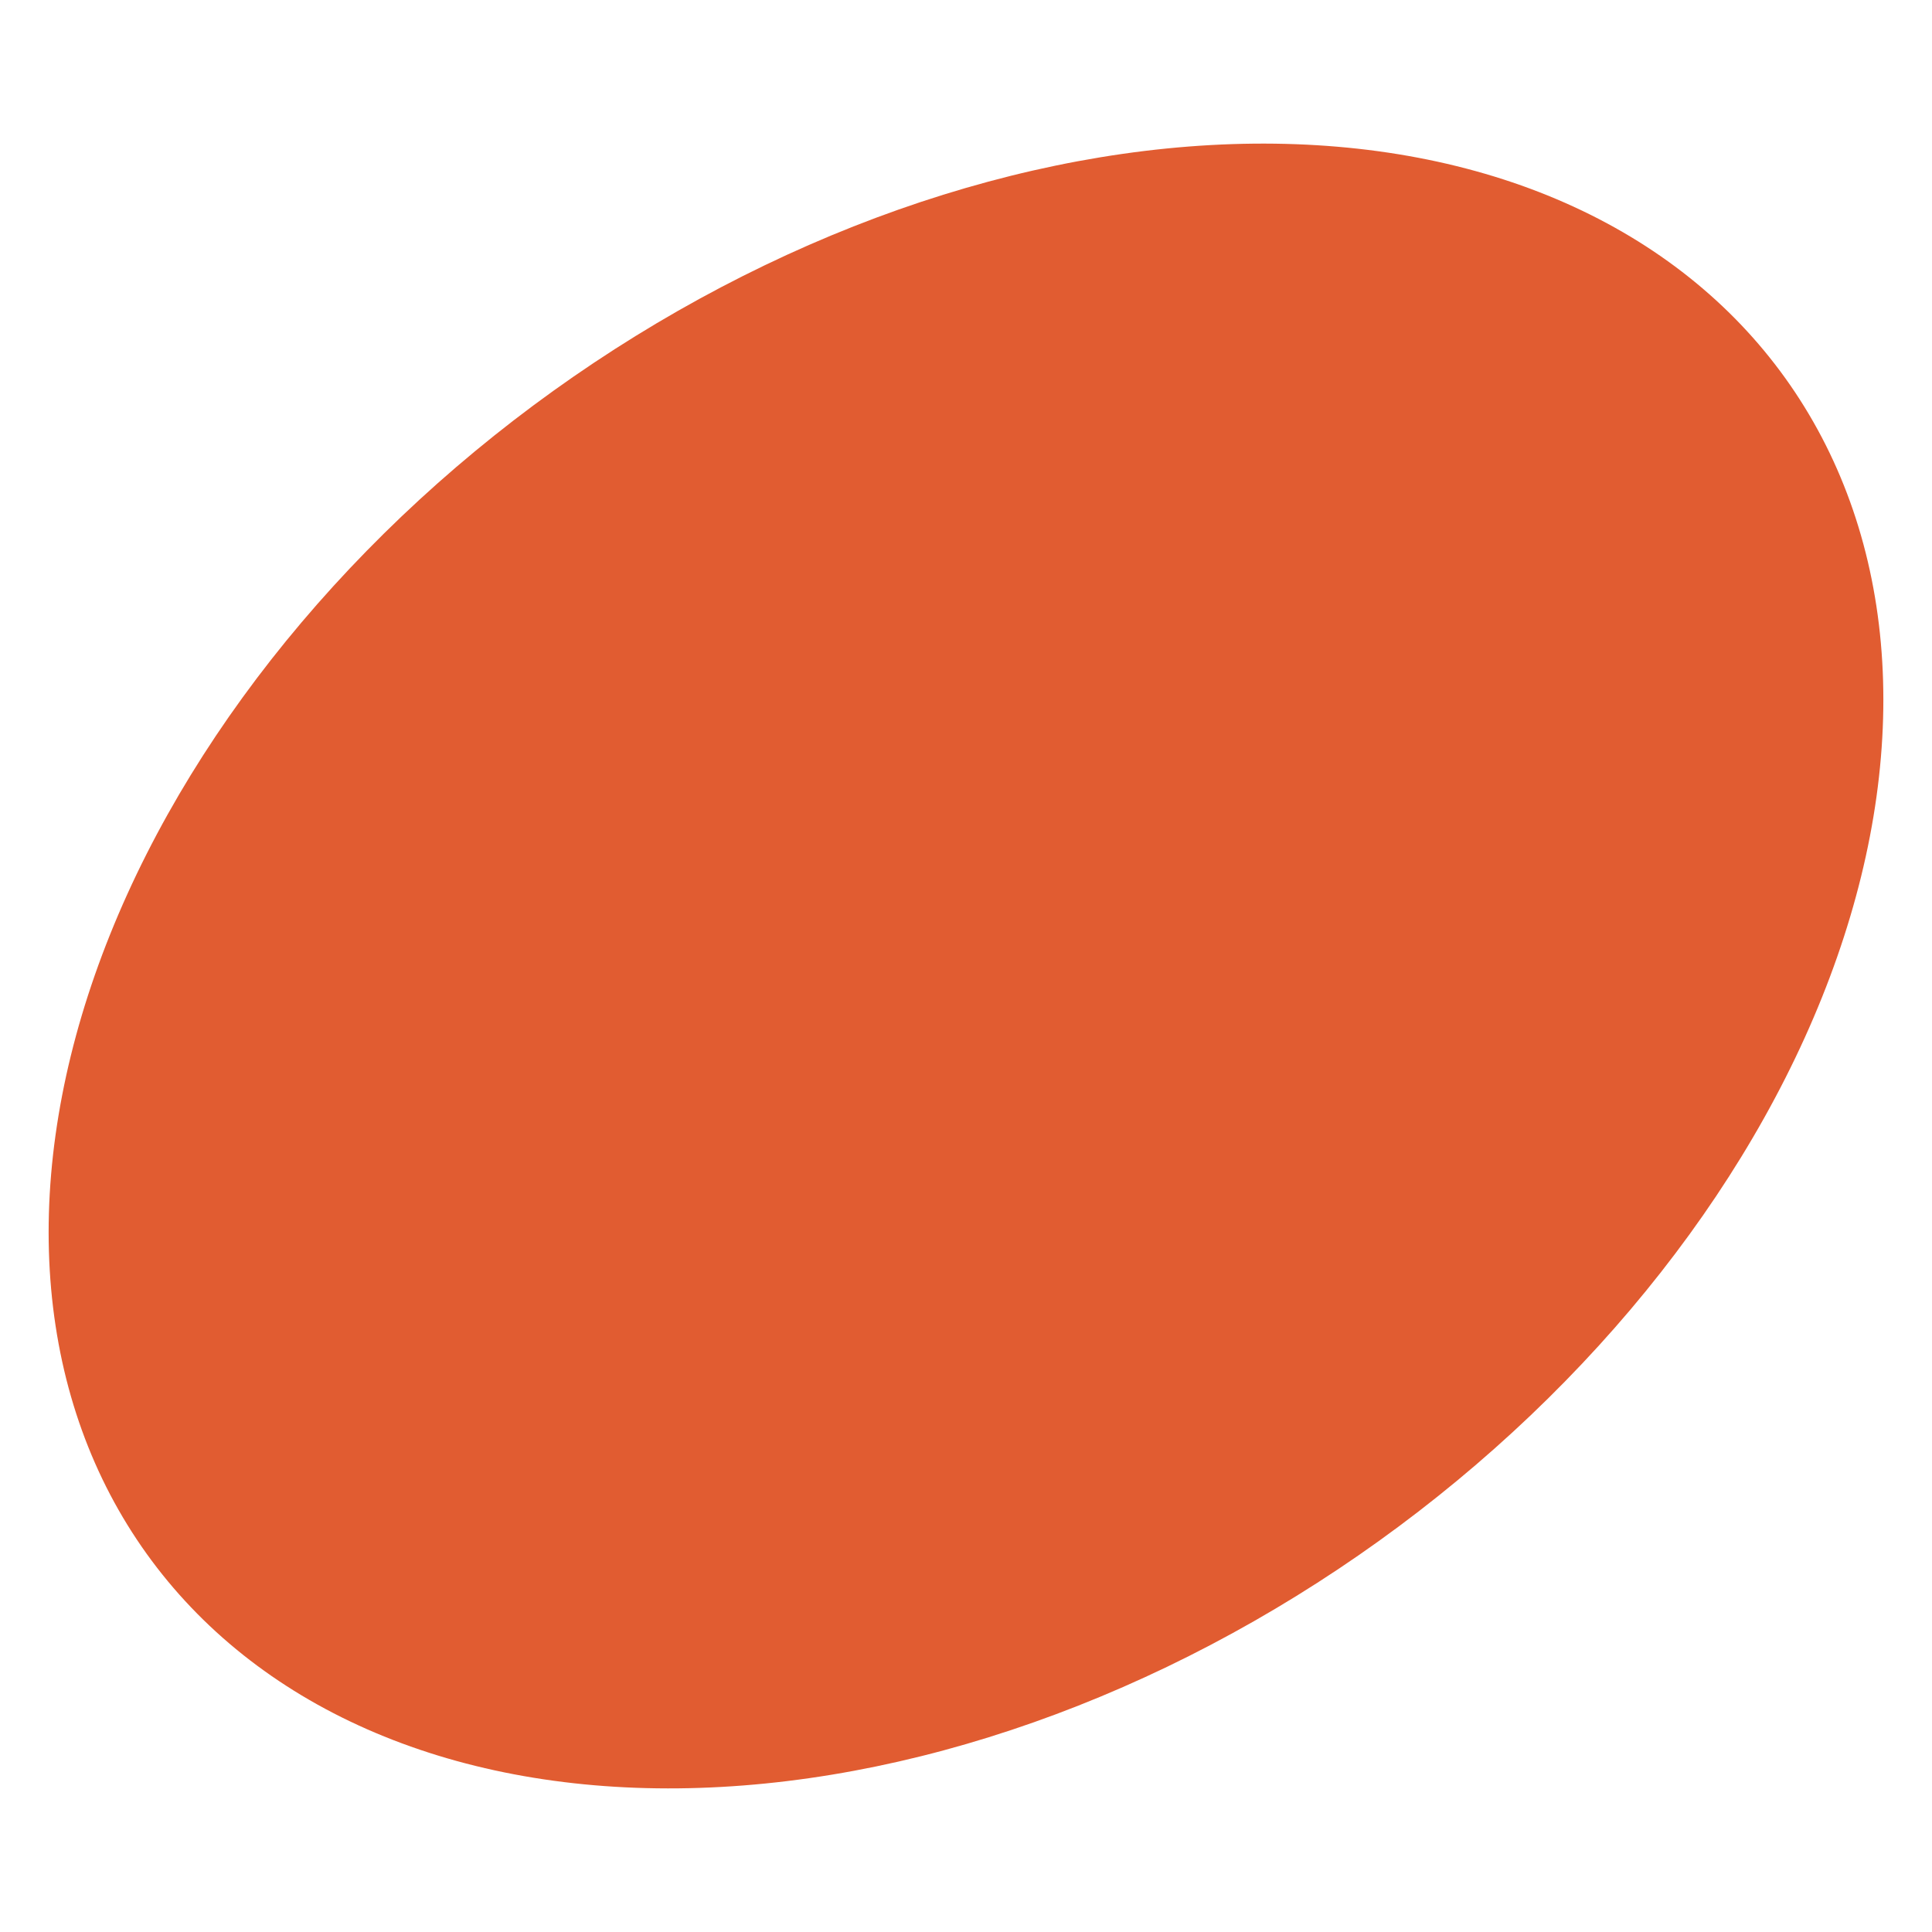
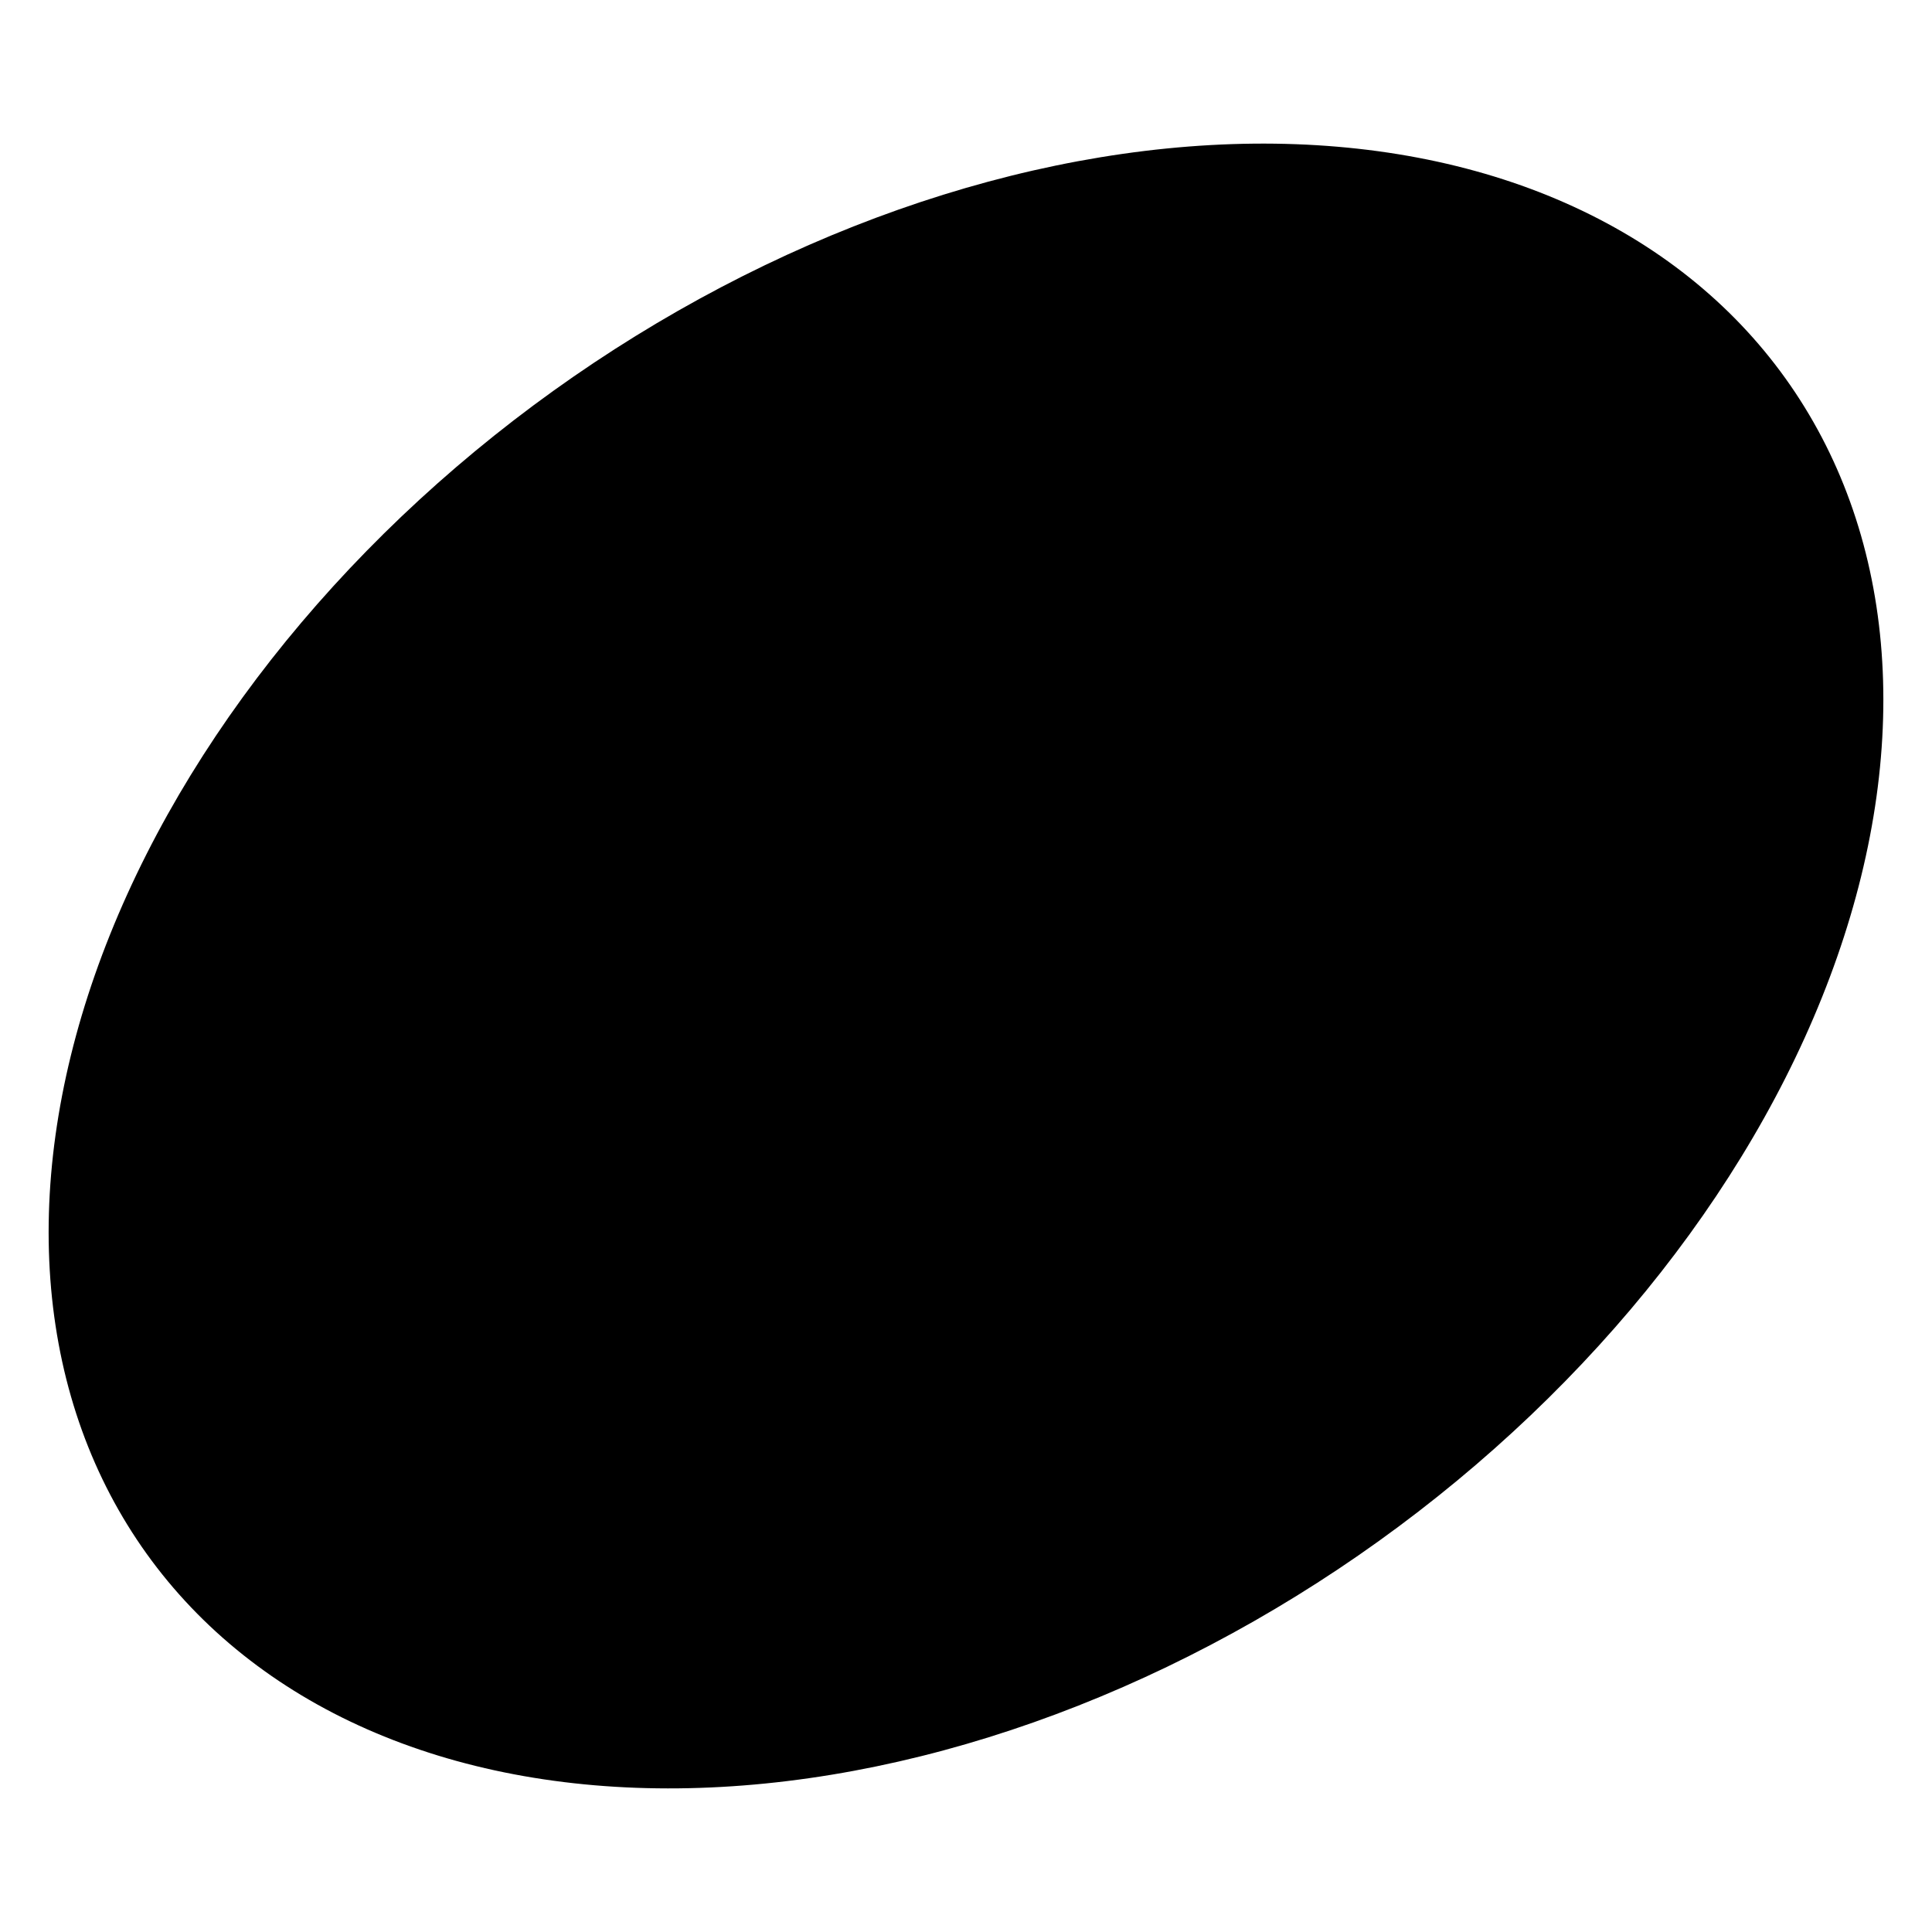
<svg xmlns="http://www.w3.org/2000/svg" width="2000" zoomAndPan="magnify" viewBox="0 0 1500 1500" height="2000" preserveAspectRatio="xMidYMid meet" version="1.0">
  <defs>
    <clipPath id="b74df429f9">
      <path d="M 37 111 L 1463 111 L 1463 1389 L 37 1389 Z M 37 111 " clip-rule="nonzero" />
    </clipPath>
    <clipPath id="466dfbf240">
      <path d="M -206.66 759.949 L 1065.734 -152.941 L 1706.68 740.414 L 434.289 1653.305 Z M -206.66 759.949 " clip-rule="nonzero" />
    </clipPath>
    <clipPath id="91a42a7e70">
      <path d="M -206.66 759.949 L 1065.734 -152.941 L 1706.68 740.414 L 434.289 1653.305 Z M -206.66 759.949 " clip-rule="nonzero" />
    </clipPath>
  </defs>
  <g clip-path="url(#b74df429f9)">
    <g clip-path="url(#466dfbf240)">
      <g clip-path="url(#91a42a7e70)">
-         <path fill="#e15c31" d="M 1386.105 293.613 C 1391.348 300.922 1396.332 308.41 1401.059 316.074 C 1405.785 323.742 1410.246 331.578 1414.445 339.582 C 1418.645 347.586 1422.57 355.75 1426.23 364.078 C 1429.891 372.402 1433.273 380.875 1436.387 389.5 C 1439.496 398.125 1442.332 406.891 1444.887 415.793 C 1447.445 424.699 1449.723 433.73 1451.715 442.895 C 1453.711 452.055 1455.426 461.332 1456.855 470.73 C 1458.285 480.129 1459.43 489.633 1460.289 499.242 C 1461.148 508.852 1461.723 518.559 1462.012 528.355 C 1462.301 538.156 1462.305 548.039 1462.02 558.008 C 1461.738 567.973 1461.168 578.008 1460.312 588.117 C 1459.461 598.227 1458.32 608.395 1456.895 618.617 C 1455.473 628.844 1453.766 639.117 1451.773 649.438 C 1449.785 659.758 1447.516 670.109 1444.965 680.496 C 1442.41 690.883 1439.582 701.293 1436.477 711.727 C 1433.371 722.156 1429.992 732.594 1426.336 743.043 C 1422.684 753.492 1418.762 763.938 1414.566 774.383 C 1410.375 784.824 1405.918 795.25 1401.199 805.66 C 1396.477 816.07 1391.496 826.449 1386.258 836.805 C 1381.02 847.156 1375.531 857.469 1369.785 867.738 C 1364.043 878.008 1358.055 888.227 1351.82 898.391 C 1345.59 908.551 1339.117 918.648 1332.406 928.684 C 1325.699 938.715 1318.758 948.668 1311.59 958.547 C 1304.418 968.422 1297.031 978.207 1289.418 987.906 C 1281.805 997.602 1273.984 1007.199 1265.949 1016.695 C 1257.914 1026.188 1249.676 1035.57 1241.234 1044.84 C 1232.793 1054.109 1224.16 1063.254 1215.336 1072.273 C 1206.512 1081.293 1197.508 1090.18 1188.32 1098.934 C 1179.133 1107.684 1169.773 1116.289 1160.246 1124.75 C 1150.719 1133.211 1141.031 1141.516 1131.184 1149.664 C 1121.336 1157.812 1111.344 1165.797 1101.203 1173.617 C 1091.062 1181.438 1080.789 1189.078 1070.375 1196.547 C 1059.965 1204.02 1049.434 1211.305 1038.777 1218.406 C 1028.125 1225.504 1017.359 1232.414 1006.484 1239.133 C 995.609 1245.848 984.641 1252.363 973.574 1258.68 C 962.504 1264.996 951.355 1271.105 940.121 1277.004 C 928.887 1282.902 917.586 1288.59 906.215 1294.059 C 894.84 1299.527 883.414 1304.777 871.93 1309.801 C 860.445 1314.828 848.918 1319.625 837.348 1324.195 C 825.781 1328.766 814.184 1333.105 802.559 1337.207 C 790.938 1341.312 779.297 1345.176 767.645 1348.805 C 755.992 1352.434 744.34 1355.816 732.688 1358.957 C 721.031 1362.102 709.395 1364.996 697.77 1367.645 C 686.145 1370.297 674.547 1372.695 662.977 1374.844 C 651.41 1376.996 639.883 1378.895 628.398 1380.539 C 616.914 1382.184 605.484 1383.574 594.109 1384.715 C 582.734 1385.852 571.43 1386.734 560.195 1387.359 C 548.961 1387.984 537.809 1388.355 526.742 1388.469 C 515.672 1388.582 504.699 1388.441 493.824 1388.043 C 482.945 1387.645 472.18 1386.988 461.523 1386.078 C 450.867 1385.164 440.332 1384 429.918 1382.578 C 419.504 1381.16 409.227 1379.484 399.082 1377.559 C 388.941 1375.633 378.941 1373.453 369.094 1371.023 C 359.246 1368.598 349.555 1365.922 340.023 1362.996 C 330.492 1360.07 321.129 1356.902 311.938 1353.488 C 302.746 1350.078 293.738 1346.422 284.91 1342.531 C 276.082 1338.637 267.445 1334.508 259.004 1330.145 C 250.559 1325.777 242.316 1321.184 234.277 1316.359 C 226.238 1311.531 218.41 1306.484 210.793 1301.207 C 203.18 1295.934 195.785 1290.441 188.609 1284.73 C 181.438 1279.02 174.492 1273.098 167.777 1266.965 C 161.066 1260.832 154.59 1254.496 148.352 1247.957 C 142.113 1241.414 136.117 1234.676 130.371 1227.746 C 124.625 1220.812 119.129 1213.691 113.883 1206.383 C 108.641 1199.074 103.656 1191.59 98.93 1183.922 C 94.203 1176.258 89.742 1168.422 85.543 1160.418 C 81.348 1152.41 77.418 1144.246 73.758 1135.922 C 70.102 1127.598 66.715 1119.121 63.605 1110.496 C 60.492 1101.871 57.656 1093.105 55.102 1084.203 C 52.543 1075.301 50.27 1066.266 48.273 1057.105 C 46.277 1047.941 44.566 1038.664 43.137 1029.266 C 41.707 1019.871 40.562 1010.367 39.699 1000.754 C 38.84 991.145 38.266 981.441 37.977 971.641 C 37.688 961.84 37.684 951.957 37.969 941.992 C 38.25 932.027 38.82 921.988 39.676 911.879 C 40.531 901.773 41.668 891.605 43.094 881.379 C 44.52 871.152 46.227 860.879 48.215 850.562 C 50.203 840.242 52.477 829.887 55.027 819.5 C 57.578 809.113 60.406 798.703 63.512 788.273 C 66.617 777.844 70 767.402 73.652 756.953 C 77.305 746.504 81.23 736.059 85.422 725.617 C 89.613 715.176 94.07 704.75 98.793 694.34 C 103.512 683.93 108.492 673.547 113.73 663.195 C 118.969 652.844 124.461 642.531 130.203 632.262 C 135.945 621.988 141.934 611.773 148.168 601.609 C 154.402 591.445 160.875 581.348 167.582 571.316 C 174.293 561.281 181.23 551.328 188.402 541.453 C 195.57 531.574 202.961 521.789 210.57 512.09 C 218.184 502.395 226.008 492.797 234.043 483.305 C 242.078 473.809 250.316 464.43 258.754 455.16 C 267.195 445.891 275.828 436.746 284.652 427.723 C 293.477 418.703 302.484 409.816 311.672 401.066 C 320.859 392.312 330.215 383.707 339.742 375.246 C 349.273 366.789 358.961 358.48 368.805 350.332 C 378.652 342.184 388.645 334.199 398.785 326.379 C 408.926 318.562 419.203 310.918 429.613 303.449 C 440.023 295.98 450.555 288.695 461.211 281.594 C 471.867 274.492 482.633 267.582 493.504 260.867 C 504.379 254.148 515.352 247.633 526.418 241.316 C 537.484 235 548.637 228.895 559.867 222.992 C 571.102 217.094 582.406 211.41 593.777 205.941 C 605.148 200.469 616.578 195.223 628.062 190.195 C 639.547 185.172 651.07 180.371 662.641 175.801 C 674.207 171.23 685.805 166.895 697.43 162.789 C 709.055 158.688 720.691 154.82 732.344 151.195 C 744 147.566 755.652 144.18 767.305 141.039 C 778.957 137.898 790.594 135 802.219 132.352 C 813.844 129.703 825.441 127.305 837.012 125.152 C 848.582 123.004 860.105 121.105 871.594 119.461 C 883.078 117.812 894.508 116.422 905.879 115.285 C 917.254 114.148 928.559 113.266 939.793 112.637 C 951.027 112.012 962.18 111.641 973.25 111.527 C 984.316 111.414 995.289 111.559 1006.168 111.957 C 1017.043 112.355 1027.809 113.012 1038.469 113.922 C 1049.125 114.832 1059.66 115.996 1070.074 117.418 C 1080.484 118.84 1090.762 120.512 1100.906 122.441 C 1111.051 124.367 1121.047 126.543 1130.895 128.973 C 1140.746 131.402 1150.438 134.078 1159.969 137 C 1169.5 139.926 1178.859 143.094 1188.051 146.508 C 1197.242 149.922 1206.25 153.574 1215.078 157.469 C 1223.906 161.359 1232.543 165.492 1240.988 169.855 C 1249.43 174.219 1257.672 178.816 1265.715 183.641 C 1273.754 188.465 1281.578 193.516 1289.195 198.789 C 1296.812 204.062 1304.207 209.555 1311.379 215.266 C 1318.555 220.977 1325.496 226.898 1332.211 233.031 C 1338.926 239.164 1345.402 245.5 1351.641 252.043 C 1357.879 258.582 1363.871 265.32 1369.617 272.254 C 1375.367 279.188 1380.863 286.305 1386.105 293.613 Z M 1386.105 293.613 " fill-opacity="1" fill-rule="nonzero" />
+         <path fill="#000000" d="M 1386.105 293.613 C 1391.348 300.922 1396.332 308.41 1401.059 316.074 C 1405.785 323.742 1410.246 331.578 1414.445 339.582 C 1418.645 347.586 1422.57 355.75 1426.23 364.078 C 1429.891 372.402 1433.273 380.875 1436.387 389.5 C 1439.496 398.125 1442.332 406.891 1444.887 415.793 C 1447.445 424.699 1449.723 433.73 1451.715 442.895 C 1453.711 452.055 1455.426 461.332 1456.855 470.73 C 1458.285 480.129 1459.43 489.633 1460.289 499.242 C 1461.148 508.852 1461.723 518.559 1462.012 528.355 C 1462.301 538.156 1462.305 548.039 1462.02 558.008 C 1461.738 567.973 1461.168 578.008 1460.312 588.117 C 1459.461 598.227 1458.32 608.395 1456.895 618.617 C 1455.473 628.844 1453.766 639.117 1451.773 649.438 C 1449.785 659.758 1447.516 670.109 1444.965 680.496 C 1442.41 690.883 1439.582 701.293 1436.477 711.727 C 1433.371 722.156 1429.992 732.594 1426.336 743.043 C 1422.684 753.492 1418.762 763.938 1414.566 774.383 C 1410.375 784.824 1405.918 795.25 1401.199 805.66 C 1396.477 816.07 1391.496 826.449 1386.258 836.805 C 1381.02 847.156 1375.531 857.469 1369.785 867.738 C 1364.043 878.008 1358.055 888.227 1351.82 898.391 C 1345.59 908.551 1339.117 918.648 1332.406 928.684 C 1325.699 938.715 1318.758 948.668 1311.59 958.547 C 1304.418 968.422 1297.031 978.207 1289.418 987.906 C 1281.805 997.602 1273.984 1007.199 1265.949 1016.695 C 1257.914 1026.188 1249.676 1035.57 1241.234 1044.84 C 1232.793 1054.109 1224.16 1063.254 1215.336 1072.273 C 1206.512 1081.293 1197.508 1090.18 1188.32 1098.934 C 1179.133 1107.684 1169.773 1116.289 1160.246 1124.75 C 1150.719 1133.211 1141.031 1141.516 1131.184 1149.664 C 1121.336 1157.812 1111.344 1165.797 1101.203 1173.617 C 1091.062 1181.438 1080.789 1189.078 1070.375 1196.547 C 1059.965 1204.02 1049.434 1211.305 1038.777 1218.406 C 1028.125 1225.504 1017.359 1232.414 1006.484 1239.133 C 995.609 1245.848 984.641 1252.363 973.574 1258.68 C 962.504 1264.996 951.355 1271.105 940.121 1277.004 C 928.887 1282.902 917.586 1288.59 906.215 1294.059 C 894.84 1299.527 883.414 1304.777 871.93 1309.801 C 860.445 1314.828 848.918 1319.625 837.348 1324.195 C 825.781 1328.766 814.184 1333.105 802.559 1337.207 C 790.938 1341.312 779.297 1345.176 767.645 1348.805 C 755.992 1352.434 744.34 1355.816 732.688 1358.957 C 721.031 1362.102 709.395 1364.996 697.77 1367.645 C 686.145 1370.297 674.547 1372.695 662.977 1374.844 C 651.41 1376.996 639.883 1378.895 628.398 1380.539 C 616.914 1382.184 605.484 1383.574 594.109 1384.715 C 582.734 1385.852 571.43 1386.734 560.195 1387.359 C 548.961 1387.984 537.809 1388.355 526.742 1388.469 C 515.672 1388.582 504.699 1388.441 493.824 1388.043 C 482.945 1387.645 472.18 1386.988 461.523 1386.078 C 450.867 1385.164 440.332 1384 429.918 1382.578 C 419.504 1381.16 409.227 1379.484 399.082 1377.559 C 388.941 1375.633 378.941 1373.453 369.094 1371.023 C 359.246 1368.598 349.555 1365.922 340.023 1362.996 C 330.492 1360.07 321.129 1356.902 311.938 1353.488 C 302.746 1350.078 293.738 1346.422 284.91 1342.531 C 276.082 1338.637 267.445 1334.508 259.004 1330.145 C 250.559 1325.777 242.316 1321.184 234.277 1316.359 C 226.238 1311.531 218.41 1306.484 210.793 1301.207 C 203.18 1295.934 195.785 1290.441 188.609 1284.73 C 181.438 1279.02 174.492 1273.098 167.777 1266.965 C 161.066 1260.832 154.59 1254.496 148.352 1247.957 C 142.113 1241.414 136.117 1234.676 130.371 1227.746 C 124.625 1220.812 119.129 1213.691 113.883 1206.383 C 108.641 1199.074 103.656 1191.59 98.93 1183.922 C 94.203 1176.258 89.742 1168.422 85.543 1160.418 C 81.348 1152.41 77.418 1144.246 73.758 1135.922 C 70.102 1127.598 66.715 1119.121 63.605 1110.496 C 60.492 1101.871 57.656 1093.105 55.102 1084.203 C 52.543 1075.301 50.27 1066.266 48.273 1057.105 C 46.277 1047.941 44.566 1038.664 43.137 1029.266 C 41.707 1019.871 40.562 1010.367 39.699 1000.754 C 38.84 991.145 38.266 981.441 37.977 971.641 C 37.688 961.84 37.684 951.957 37.969 941.992 C 38.25 932.027 38.82 921.988 39.676 911.879 C 40.531 901.773 41.668 891.605 43.094 881.379 C 44.52 871.152 46.227 860.879 48.215 850.562 C 50.203 840.242 52.477 829.887 55.027 819.5 C 57.578 809.113 60.406 798.703 63.512 788.273 C 66.617 777.844 70 767.402 73.652 756.953 C 77.305 746.504 81.23 736.059 85.422 725.617 C 89.613 715.176 94.07 704.75 98.793 694.34 C 103.512 683.93 108.492 673.547 113.73 663.195 C 118.969 652.844 124.461 642.531 130.203 632.262 C 135.945 621.988 141.934 611.773 148.168 601.609 C 154.402 591.445 160.875 581.348 167.582 571.316 C 174.293 561.281 181.23 551.328 188.402 541.453 C 195.57 531.574 202.961 521.789 210.57 512.09 C 218.184 502.395 226.008 492.797 234.043 483.305 C 242.078 473.809 250.316 464.43 258.754 455.16 C 267.195 445.891 275.828 436.746 284.652 427.723 C 293.477 418.703 302.484 409.816 311.672 401.066 C 320.859 392.312 330.215 383.707 339.742 375.246 C 349.273 366.789 358.961 358.48 368.805 350.332 C 378.652 342.184 388.645 334.199 398.785 326.379 C 408.926 318.562 419.203 310.918 429.613 303.449 C 440.023 295.98 450.555 288.695 461.211 281.594 C 471.867 274.492 482.633 267.582 493.504 260.867 C 504.379 254.148 515.352 247.633 526.418 241.316 C 537.484 235 548.637 228.895 559.867 222.992 C 571.102 217.094 582.406 211.41 593.777 205.941 C 605.148 200.469 616.578 195.223 628.062 190.195 C 639.547 185.172 651.07 180.371 662.641 175.801 C 674.207 171.23 685.805 166.895 697.43 162.789 C 709.055 158.688 720.691 154.82 732.344 151.195 C 744 147.566 755.652 144.18 767.305 141.039 C 778.957 137.898 790.594 135 802.219 132.352 C 813.844 129.703 825.441 127.305 837.012 125.152 C 848.582 123.004 860.105 121.105 871.594 119.461 C 883.078 117.812 894.508 116.422 905.879 115.285 C 917.254 114.148 928.559 113.266 939.793 112.637 C 951.027 112.012 962.18 111.641 973.25 111.527 C 984.316 111.414 995.289 111.559 1006.168 111.957 C 1017.043 112.355 1027.809 113.012 1038.469 113.922 C 1049.125 114.832 1059.66 115.996 1070.074 117.418 C 1080.484 118.84 1090.762 120.512 1100.906 122.441 C 1111.051 124.367 1121.047 126.543 1130.895 128.973 C 1140.746 131.402 1150.438 134.078 1159.969 137 C 1169.5 139.926 1178.859 143.094 1188.051 146.508 C 1197.242 149.922 1206.25 153.574 1215.078 157.469 C 1223.906 161.359 1232.543 165.492 1240.988 169.855 C 1249.43 174.219 1257.672 178.816 1265.715 183.641 C 1273.754 188.465 1281.578 193.516 1289.195 198.789 C 1296.812 204.062 1304.207 209.555 1311.379 215.266 C 1318.555 220.977 1325.496 226.898 1332.211 233.031 C 1338.926 239.164 1345.402 245.5 1351.641 252.043 C 1357.879 258.582 1363.871 265.32 1369.617 272.254 C 1375.367 279.188 1380.863 286.305 1386.105 293.613 Z M 1386.105 293.613 " fill-opacity="1" fill-rule="nonzero" />
      </g>
    </g>
  </g>
</svg>
